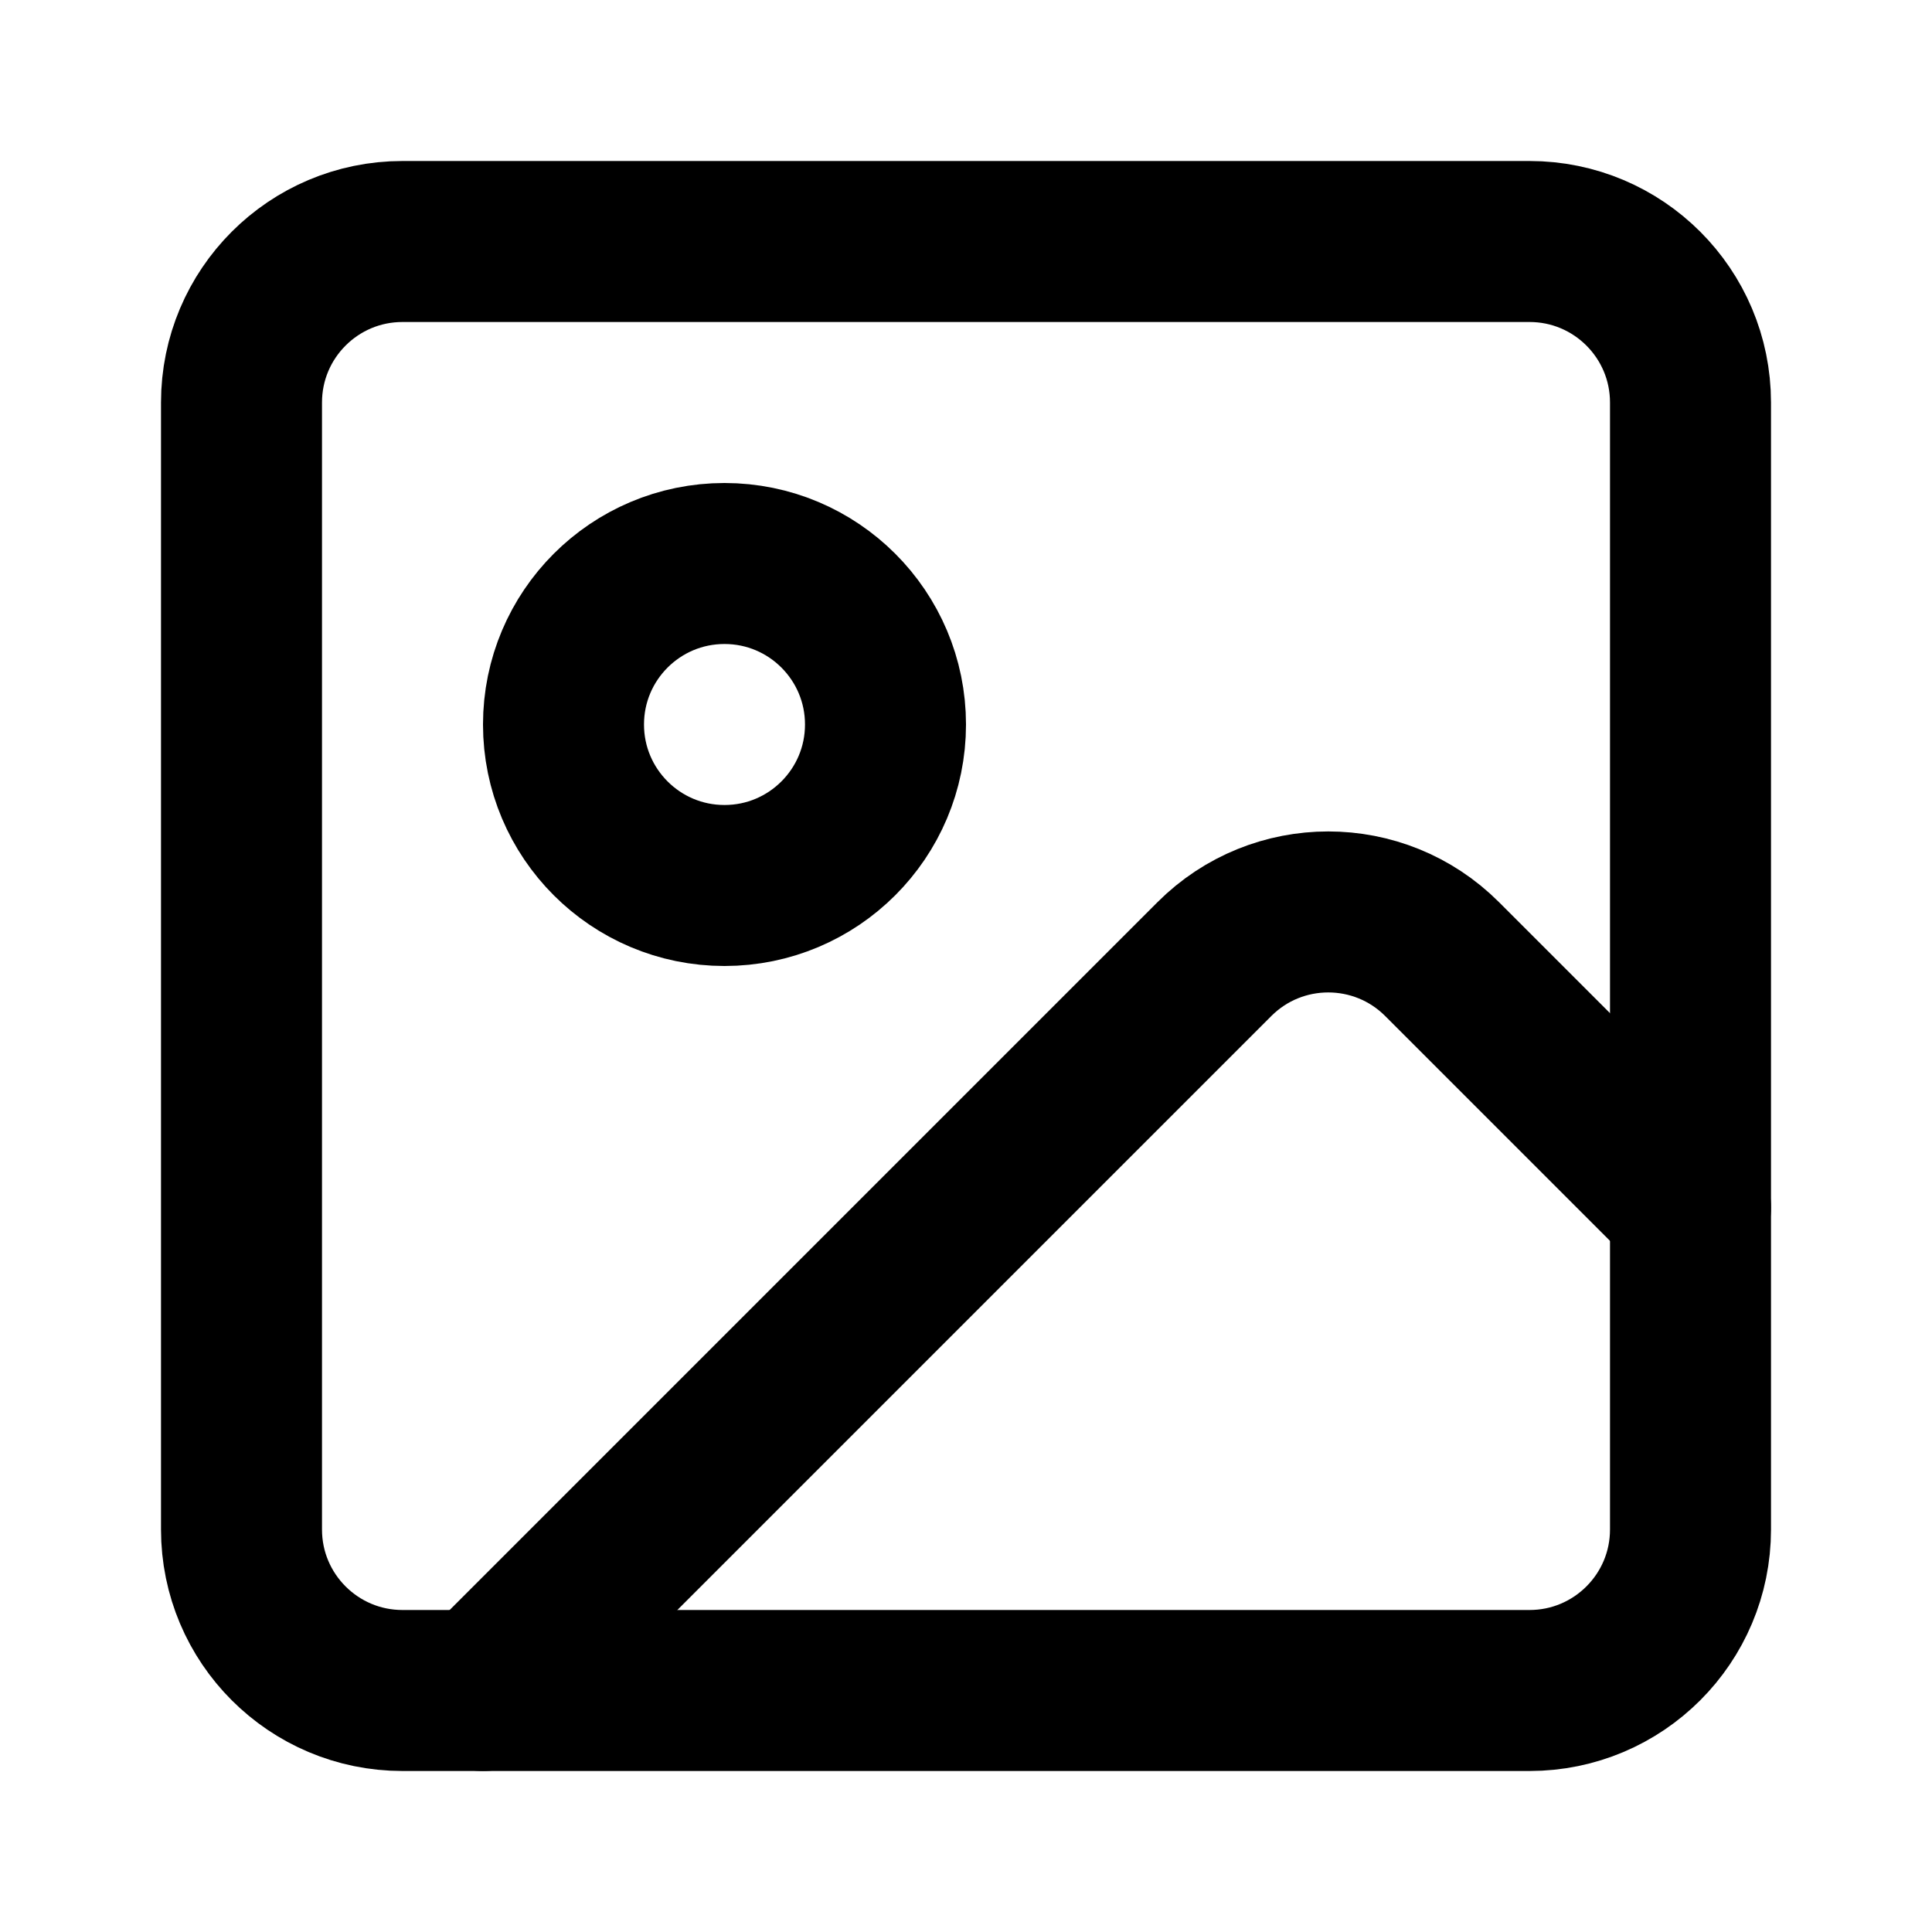
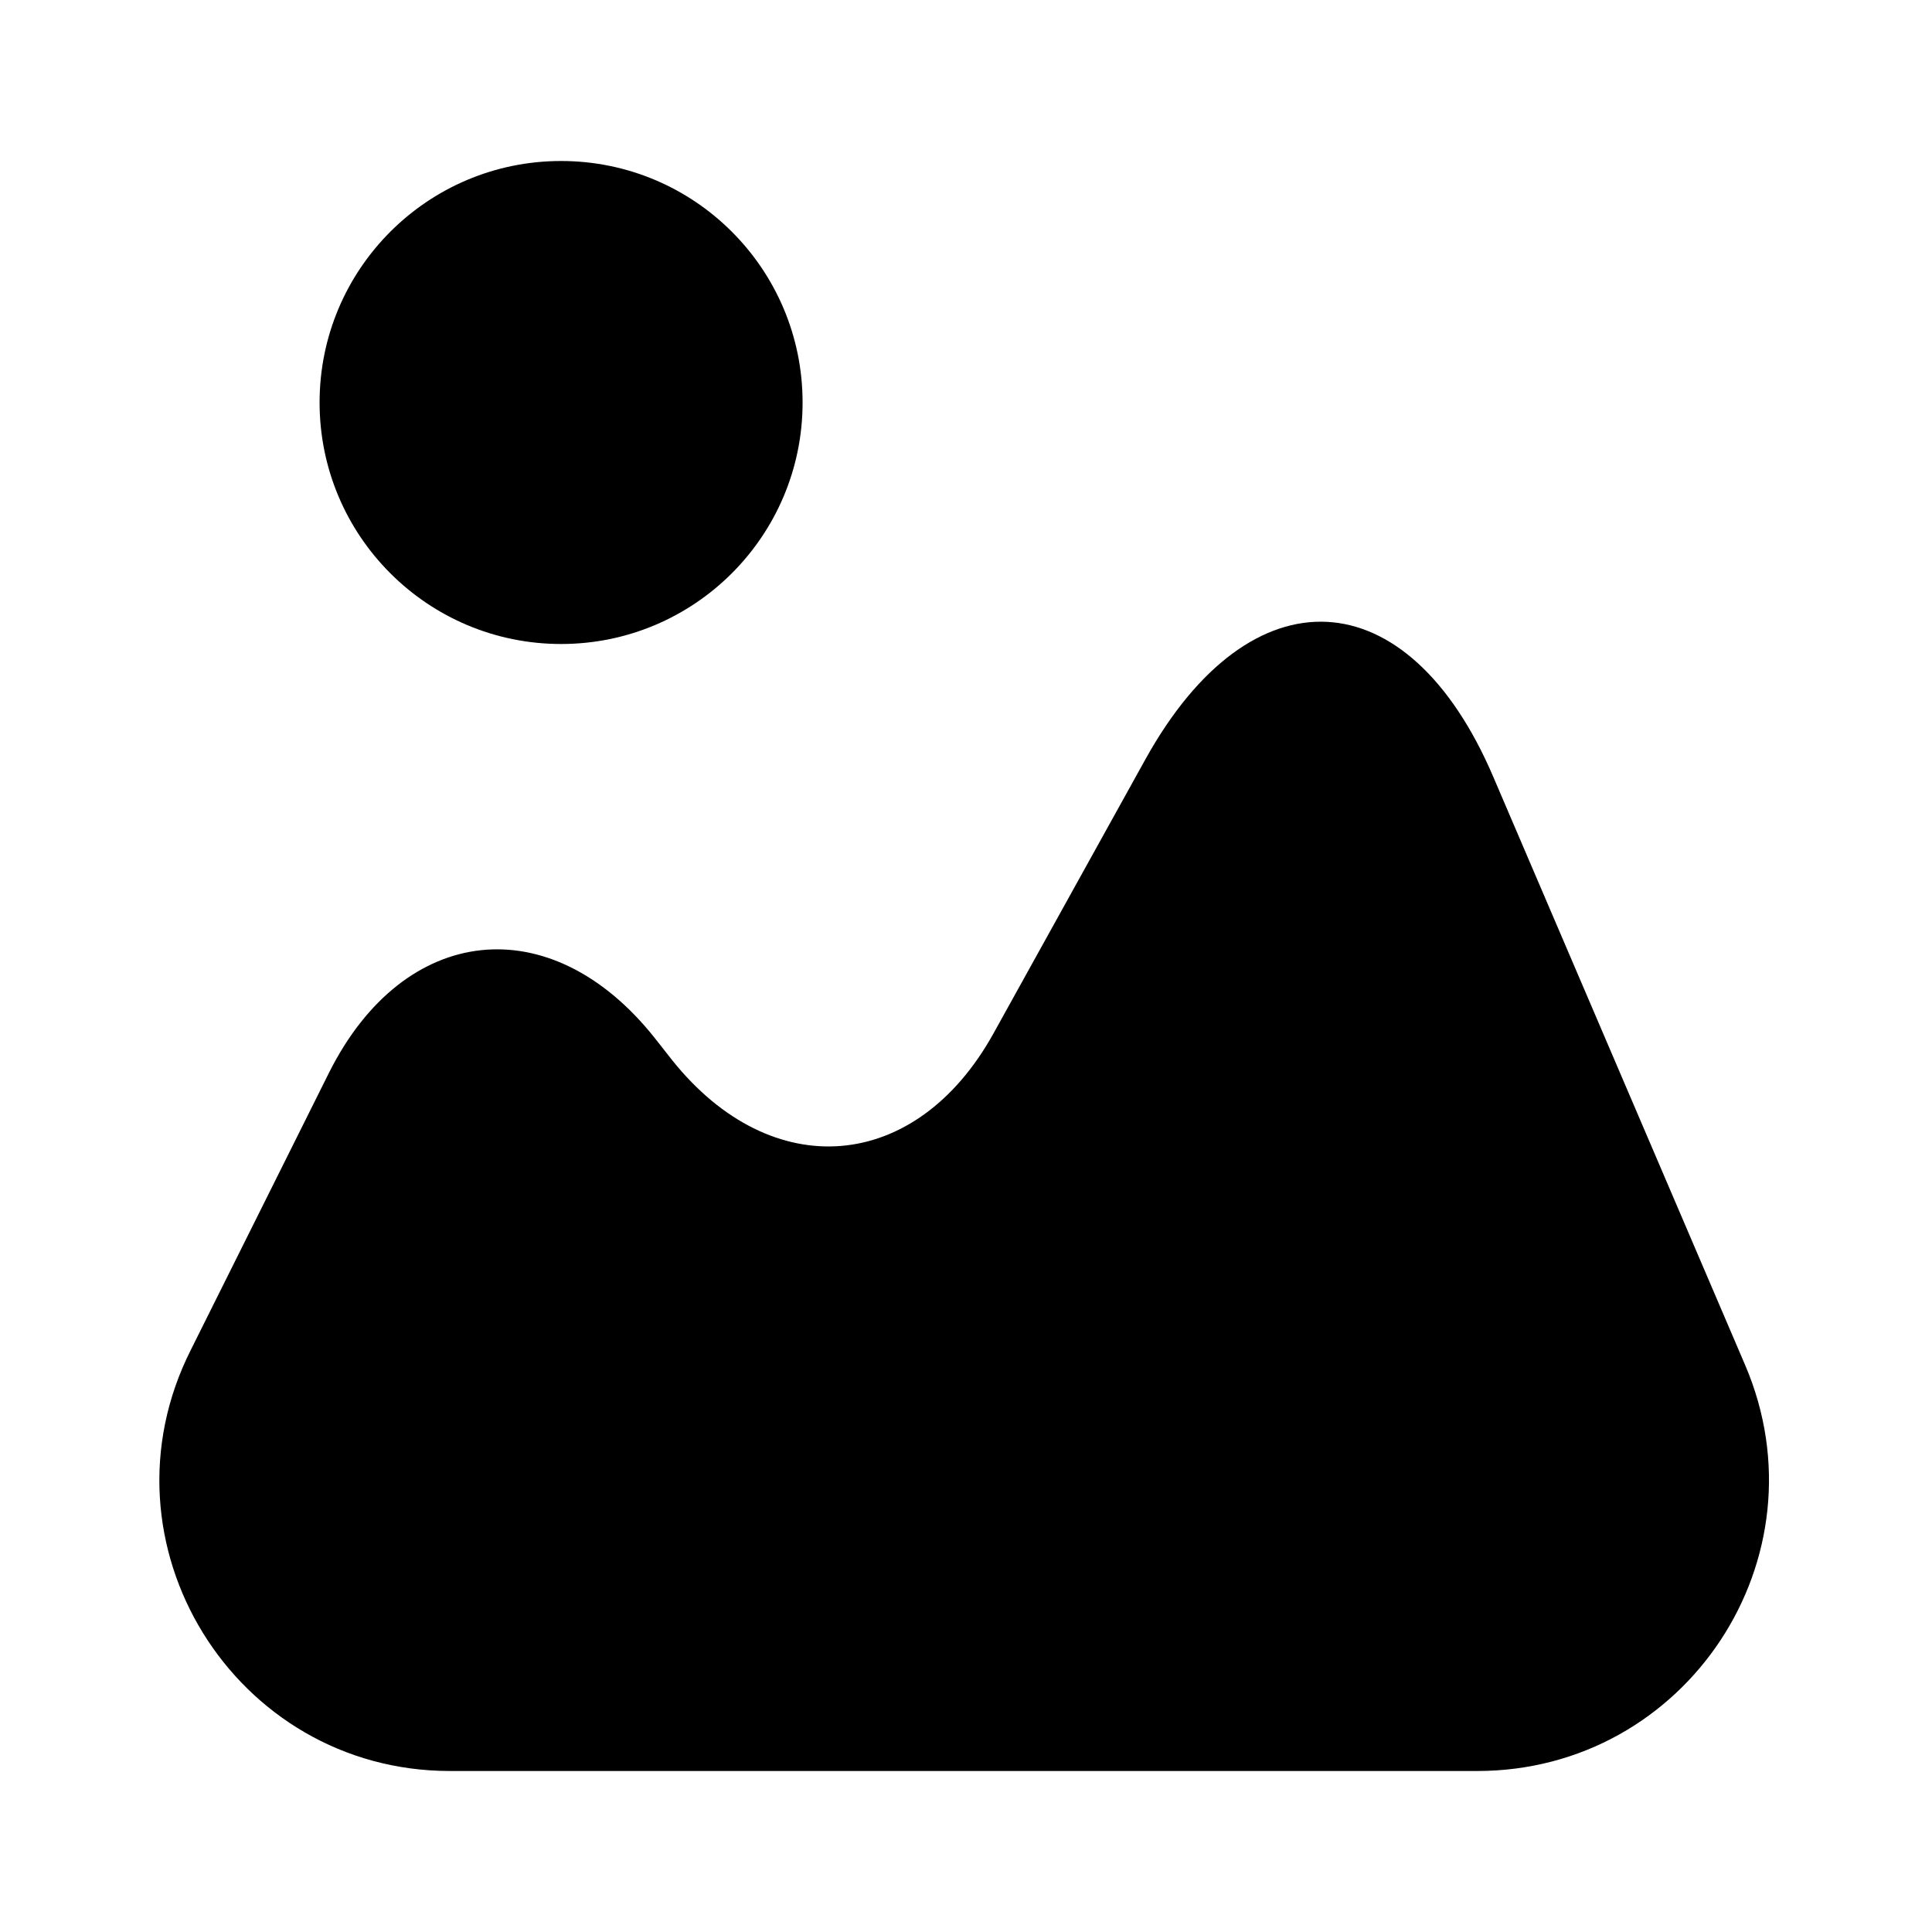
- <svg xmlns="http://www.w3.org/2000/svg" width="24" height="24" viewBox="0 0 24 24" fill="none" stroke="currentColor" stroke-width="2" stroke-linecap="round" stroke-linejoin="round">
-   <rect width="18" height="18" x="3" y="3" rx="2" ry="2" />
-   <circle cx="9" cy="9" r="2" />
-   <path d="m21 15-3.086-3.086a2 2 0 0 0-2.828 0L6 21" />
+ <svg class="line" viewBox="0 0 24 24">
+   <path d="M21.68 16.96L18.55 9.65C17.49 7.17 15.54 7.07 14.23 9.43L12.34 12.84C11.38 14.57 9.59 14.72 8.35 13.17L8.13 12.89C6.84 11.27 5.02 11.47 4.09 13.32L2.37 16.77C1.16 19.17 2.91 22 5.59 22H18.35C20.95 22 22.7 19.35 21.68 16.96Z" />
+   <path d="M6.97 8C8.627 8 9.97 6.657 9.97 5C9.97 3.343 8.627 2 6.97 2C5.313 2 3.97 3.343 3.97 5C3.97 6.657 5.313 8 6.97 8Z" />
</svg>
